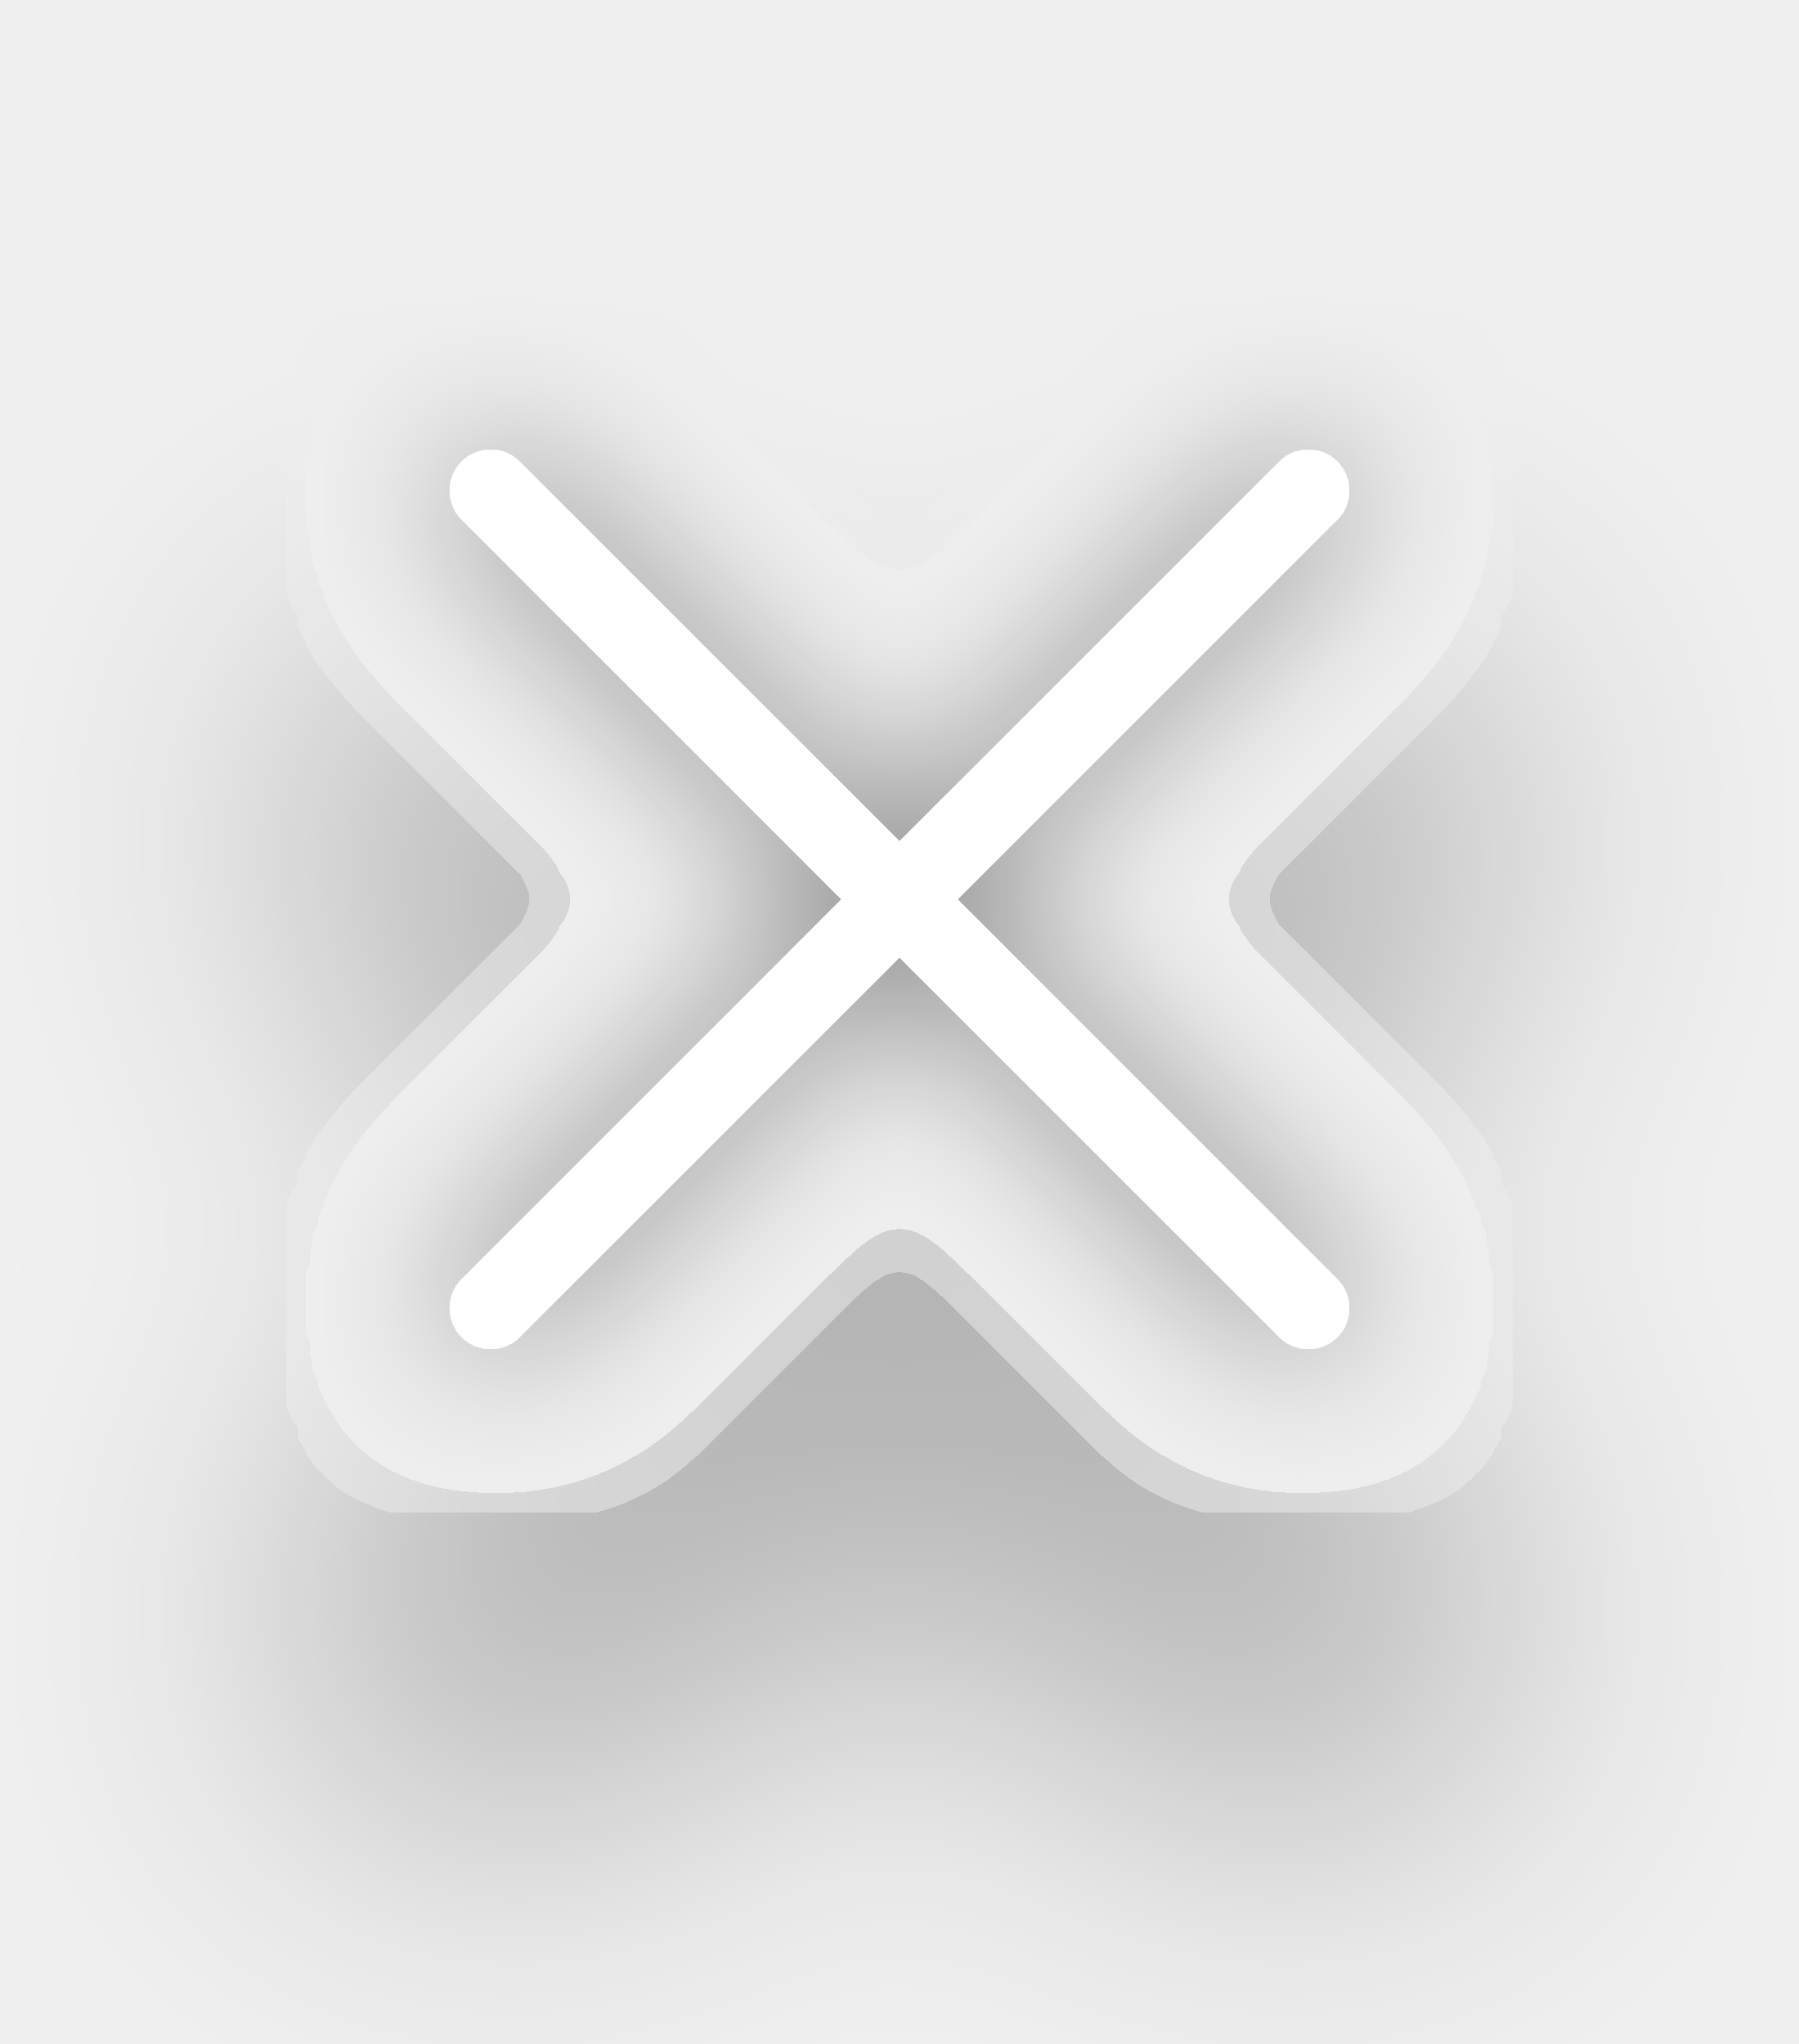
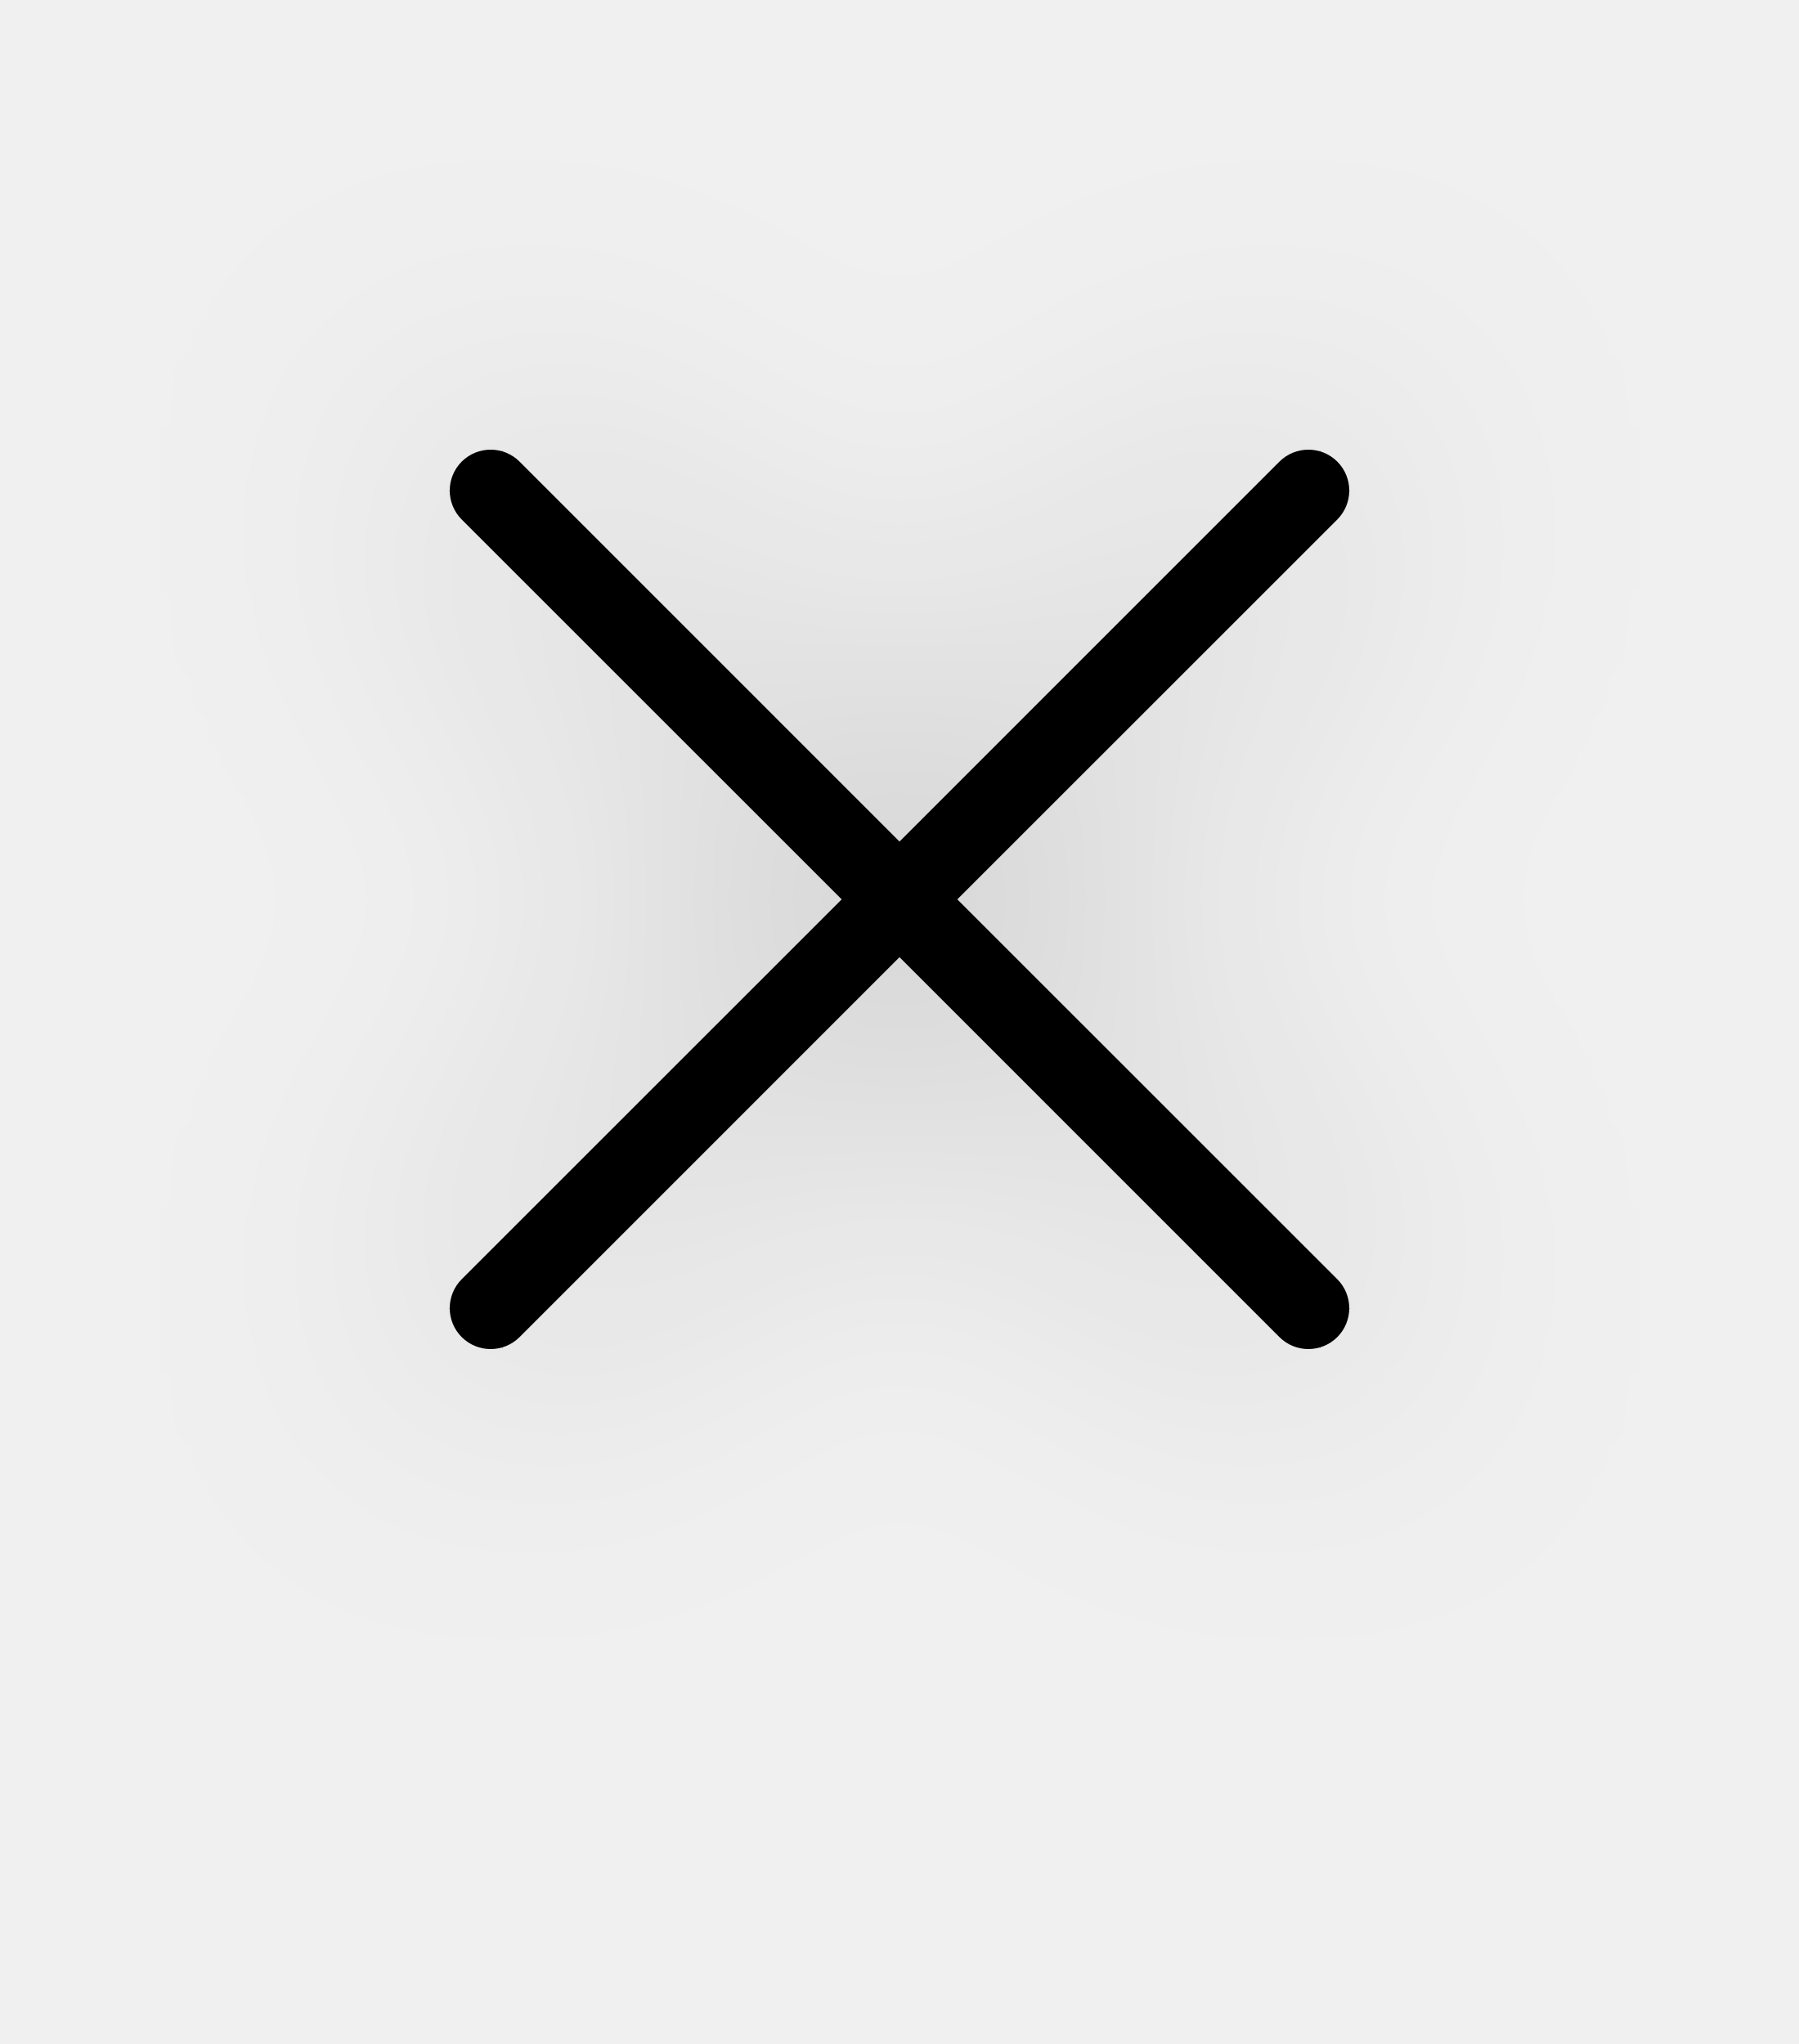
<svg xmlns="http://www.w3.org/2000/svg" width="22" height="25" viewBox="0 0 22 25" fill="none">
  <g filter="url(#filter0_d_11915_4163)">
    <g filter="url(#filter1_d_11915_4163)">
-       <path fill-rule="evenodd" clip-rule="evenodd" d="M16.354 6.354C16.549 6.158 16.549 5.842 16.354 5.646C16.158 5.451 15.842 5.451 15.646 5.646L11 10.293L6.354 5.646C6.158 5.451 5.842 5.451 5.646 5.646C5.451 5.842 5.451 6.158 5.646 6.354L10.293 11L5.646 15.646C5.451 15.842 5.451 16.158 5.646 16.354C5.842 16.549 6.158 16.549 6.354 16.354L11 11.707L15.646 16.354C15.842 16.549 16.158 16.549 16.354 16.354C16.549 16.158 16.549 15.842 16.354 15.646L11.707 11L16.354 6.354Z" fill="white" />
+       <path fill-rule="evenodd" clip-rule="evenodd" d="M16.354 6.354C16.549 6.158 16.549 5.842 16.354 5.646C16.158 5.451 15.842 5.451 15.646 5.646L11 10.293L6.354 5.646C6.158 5.451 5.842 5.451 5.646 5.646C5.451 5.842 5.451 6.158 5.646 6.354L10.293 11L5.646 15.646C5.451 15.842 5.451 16.158 5.646 16.354C5.842 16.549 6.158 16.549 6.354 16.354L11 11.707L15.646 16.354C15.842 16.549 16.158 16.549 16.354 16.354C16.549 16.158 16.549 15.842 16.354 15.646L11.707 11L16.354 6.354Z" fill="black" />
    </g>
  </g>
  <defs>
    <filter id="filter0_d_11915_4163" x="-4" y="0" width="30" height="30" filterUnits="userSpaceOnUse" color-interpolation-filters="sRGB">
-       <feFlood flood-opacity="0" result="BackgroundImageFix" />
-       <feColorMatrix in="SourceAlpha" type="matrix" values="0 0 0 0 0 0 0 0 0 0 0 0 0 0 0 0 0 0 127 0" result="hardAlpha" />
-       <feOffset dy="4" />
      <feGaussianBlur stdDeviation="2" />
-       <feComposite in2="hardAlpha" operator="out" />
      <feColorMatrix type="matrix" values="0 0 0 0 0 0 0 0 0 0 0 0 0 0 0 0 0 0 0.25 0" />
-       <feBlend mode="normal" in2="BackgroundImageFix" result="effect1_dropShadow_11915_4163" />
      <feBlend mode="normal" in="SourceGraphic" in2="effect1_dropShadow_11915_4163" result="shape" />
    </filter>
    <filter id="filter1_d_11915_4163" x="3.5" y="3.5" width="15" height="15" filterUnits="userSpaceOnUse" color-interpolation-filters="sRGB">
      <feFlood flood-opacity="0" result="BackgroundImageFix" />
      <feColorMatrix in="SourceAlpha" type="matrix" values="0 0 0 0 0 0 0 0 0 0 0 0 0 0 0 0 0 0 127 0" result="hardAlpha" />
      <feOffset />
-       <feGaussianBlur stdDeviation="1" />
      <feComposite in2="hardAlpha" operator="out" />
-       <feColorMatrix type="matrix" values="0 0 0 0 0 0 0 0 0 0 0 0 0 0 0 0 0 0 0.5 0" />
-       <feBlend mode="normal" in2="BackgroundImageFix" result="effect1_dropShadow_11915_4163" />
      <feBlend mode="normal" in="SourceGraphic" in2="effect1_dropShadow_11915_4163" result="shape" />
    </filter>
  </defs>
</svg>
